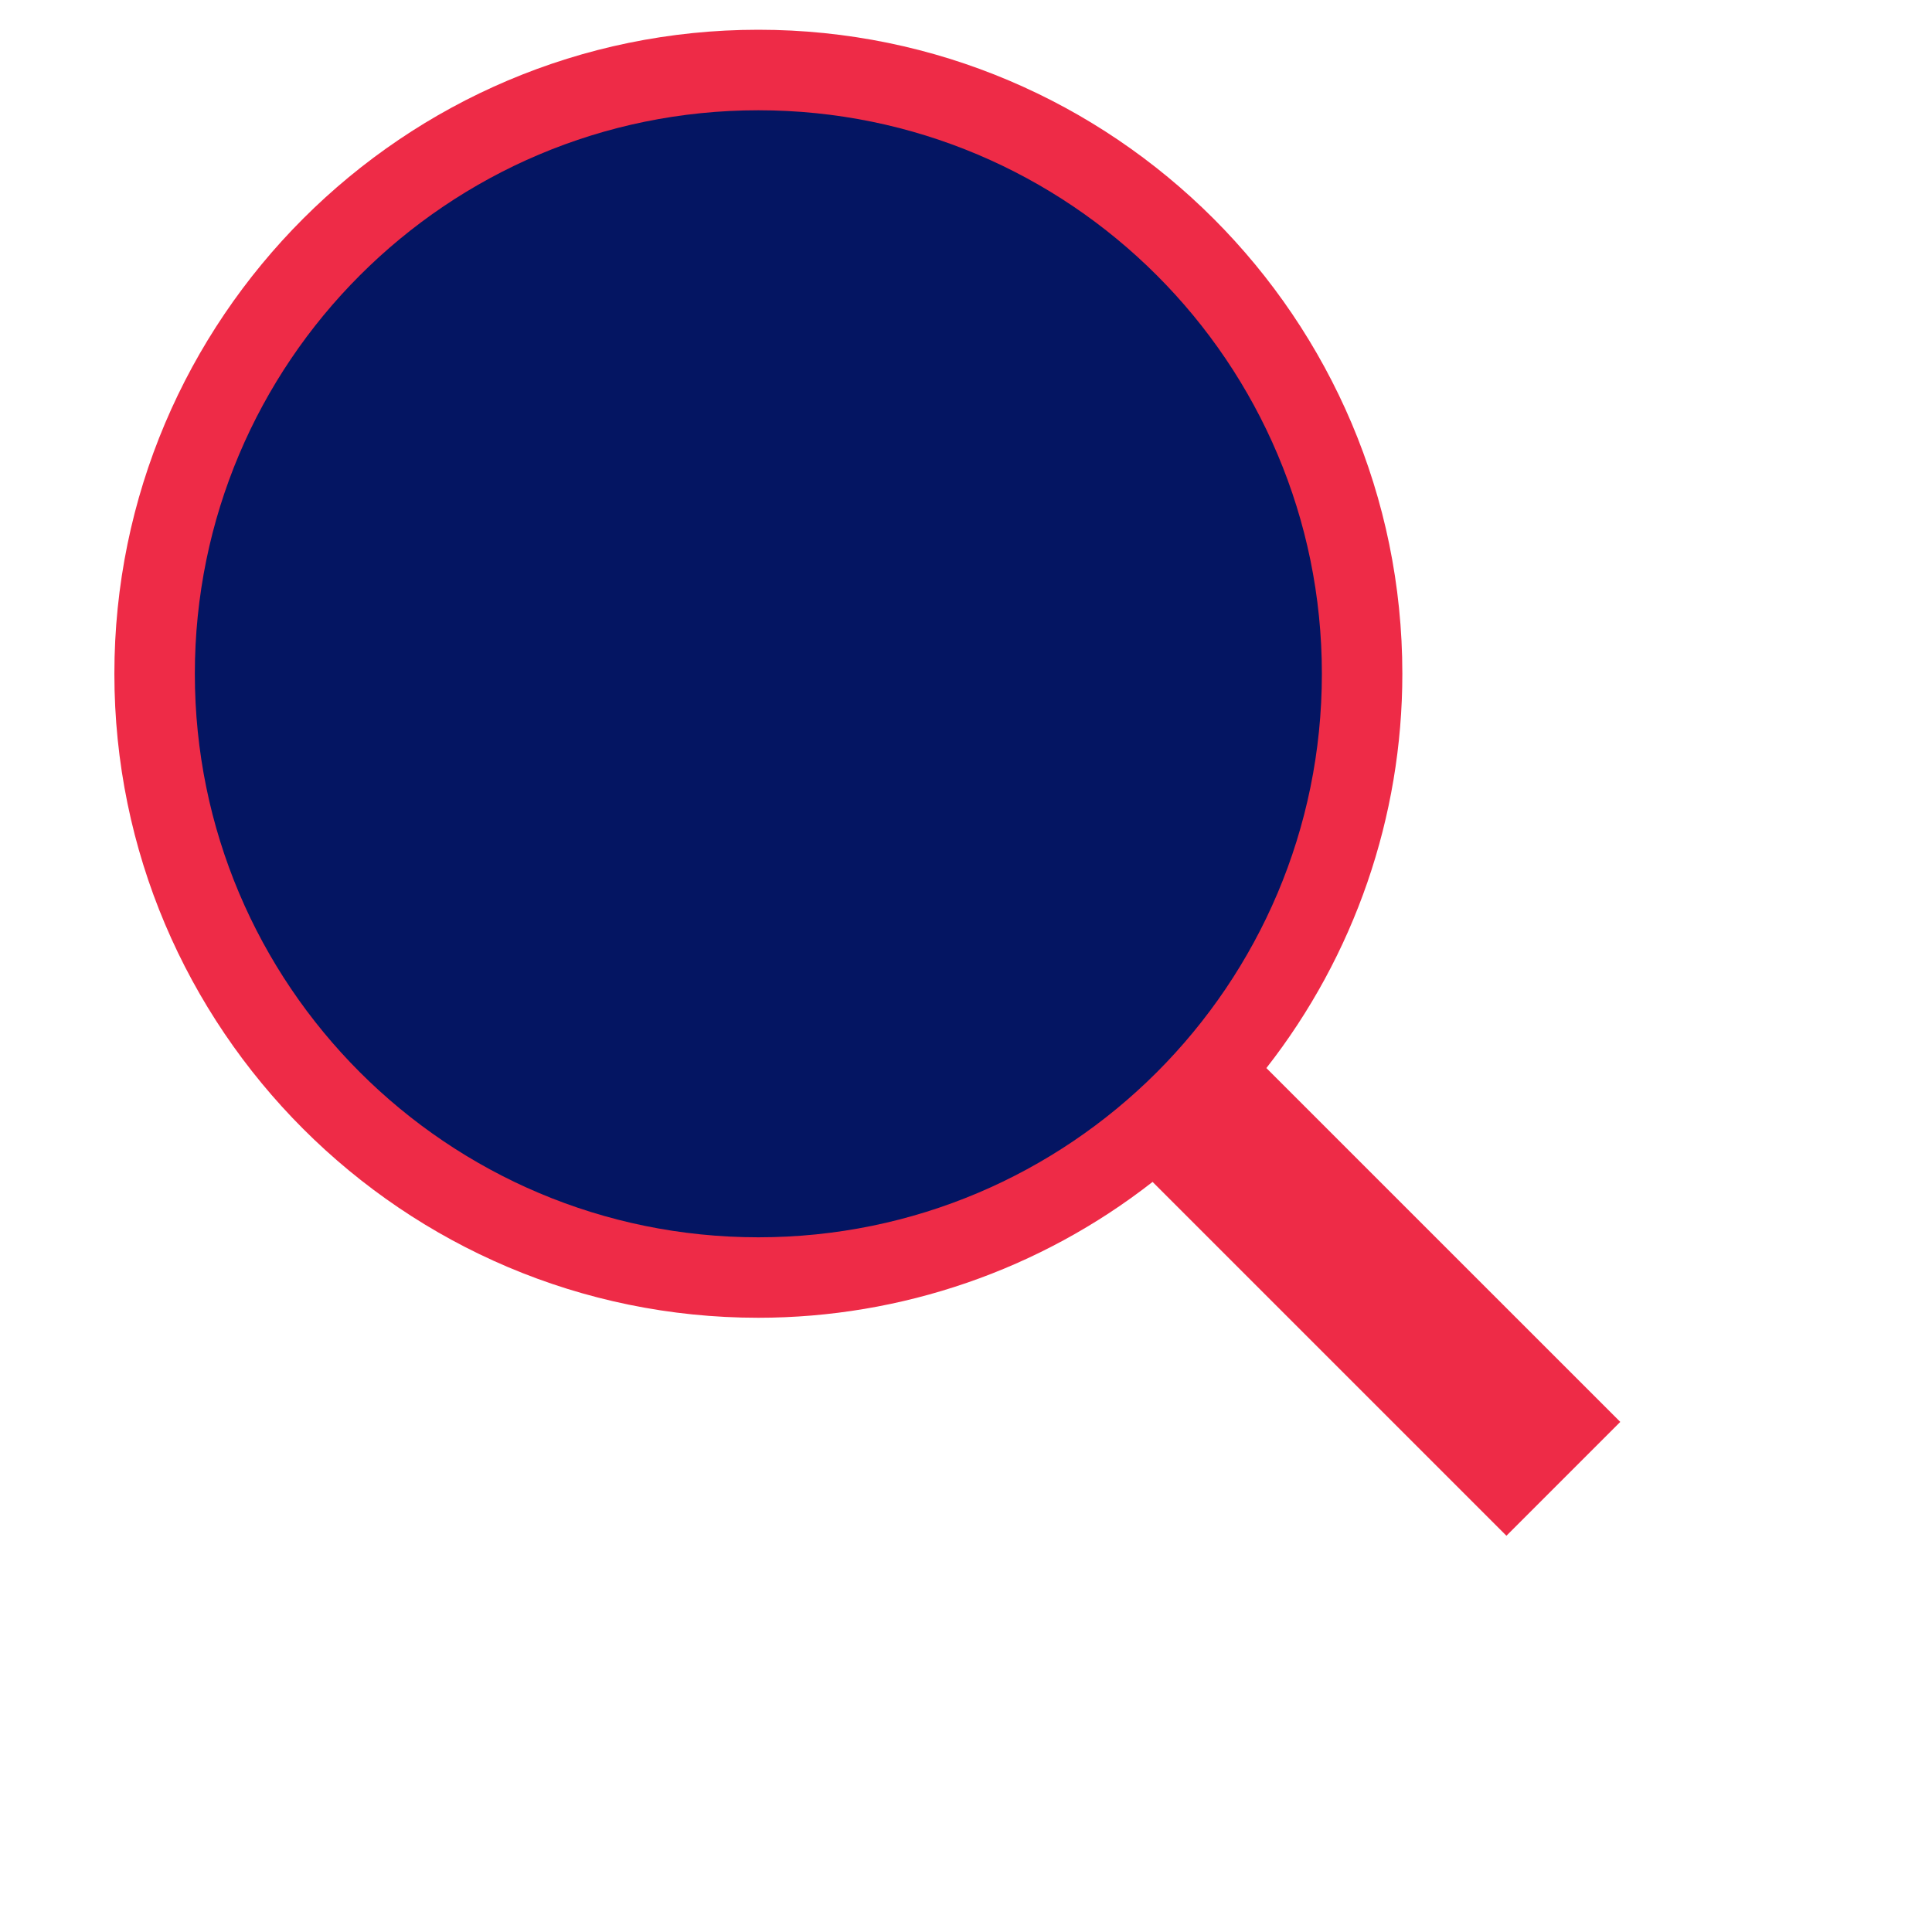
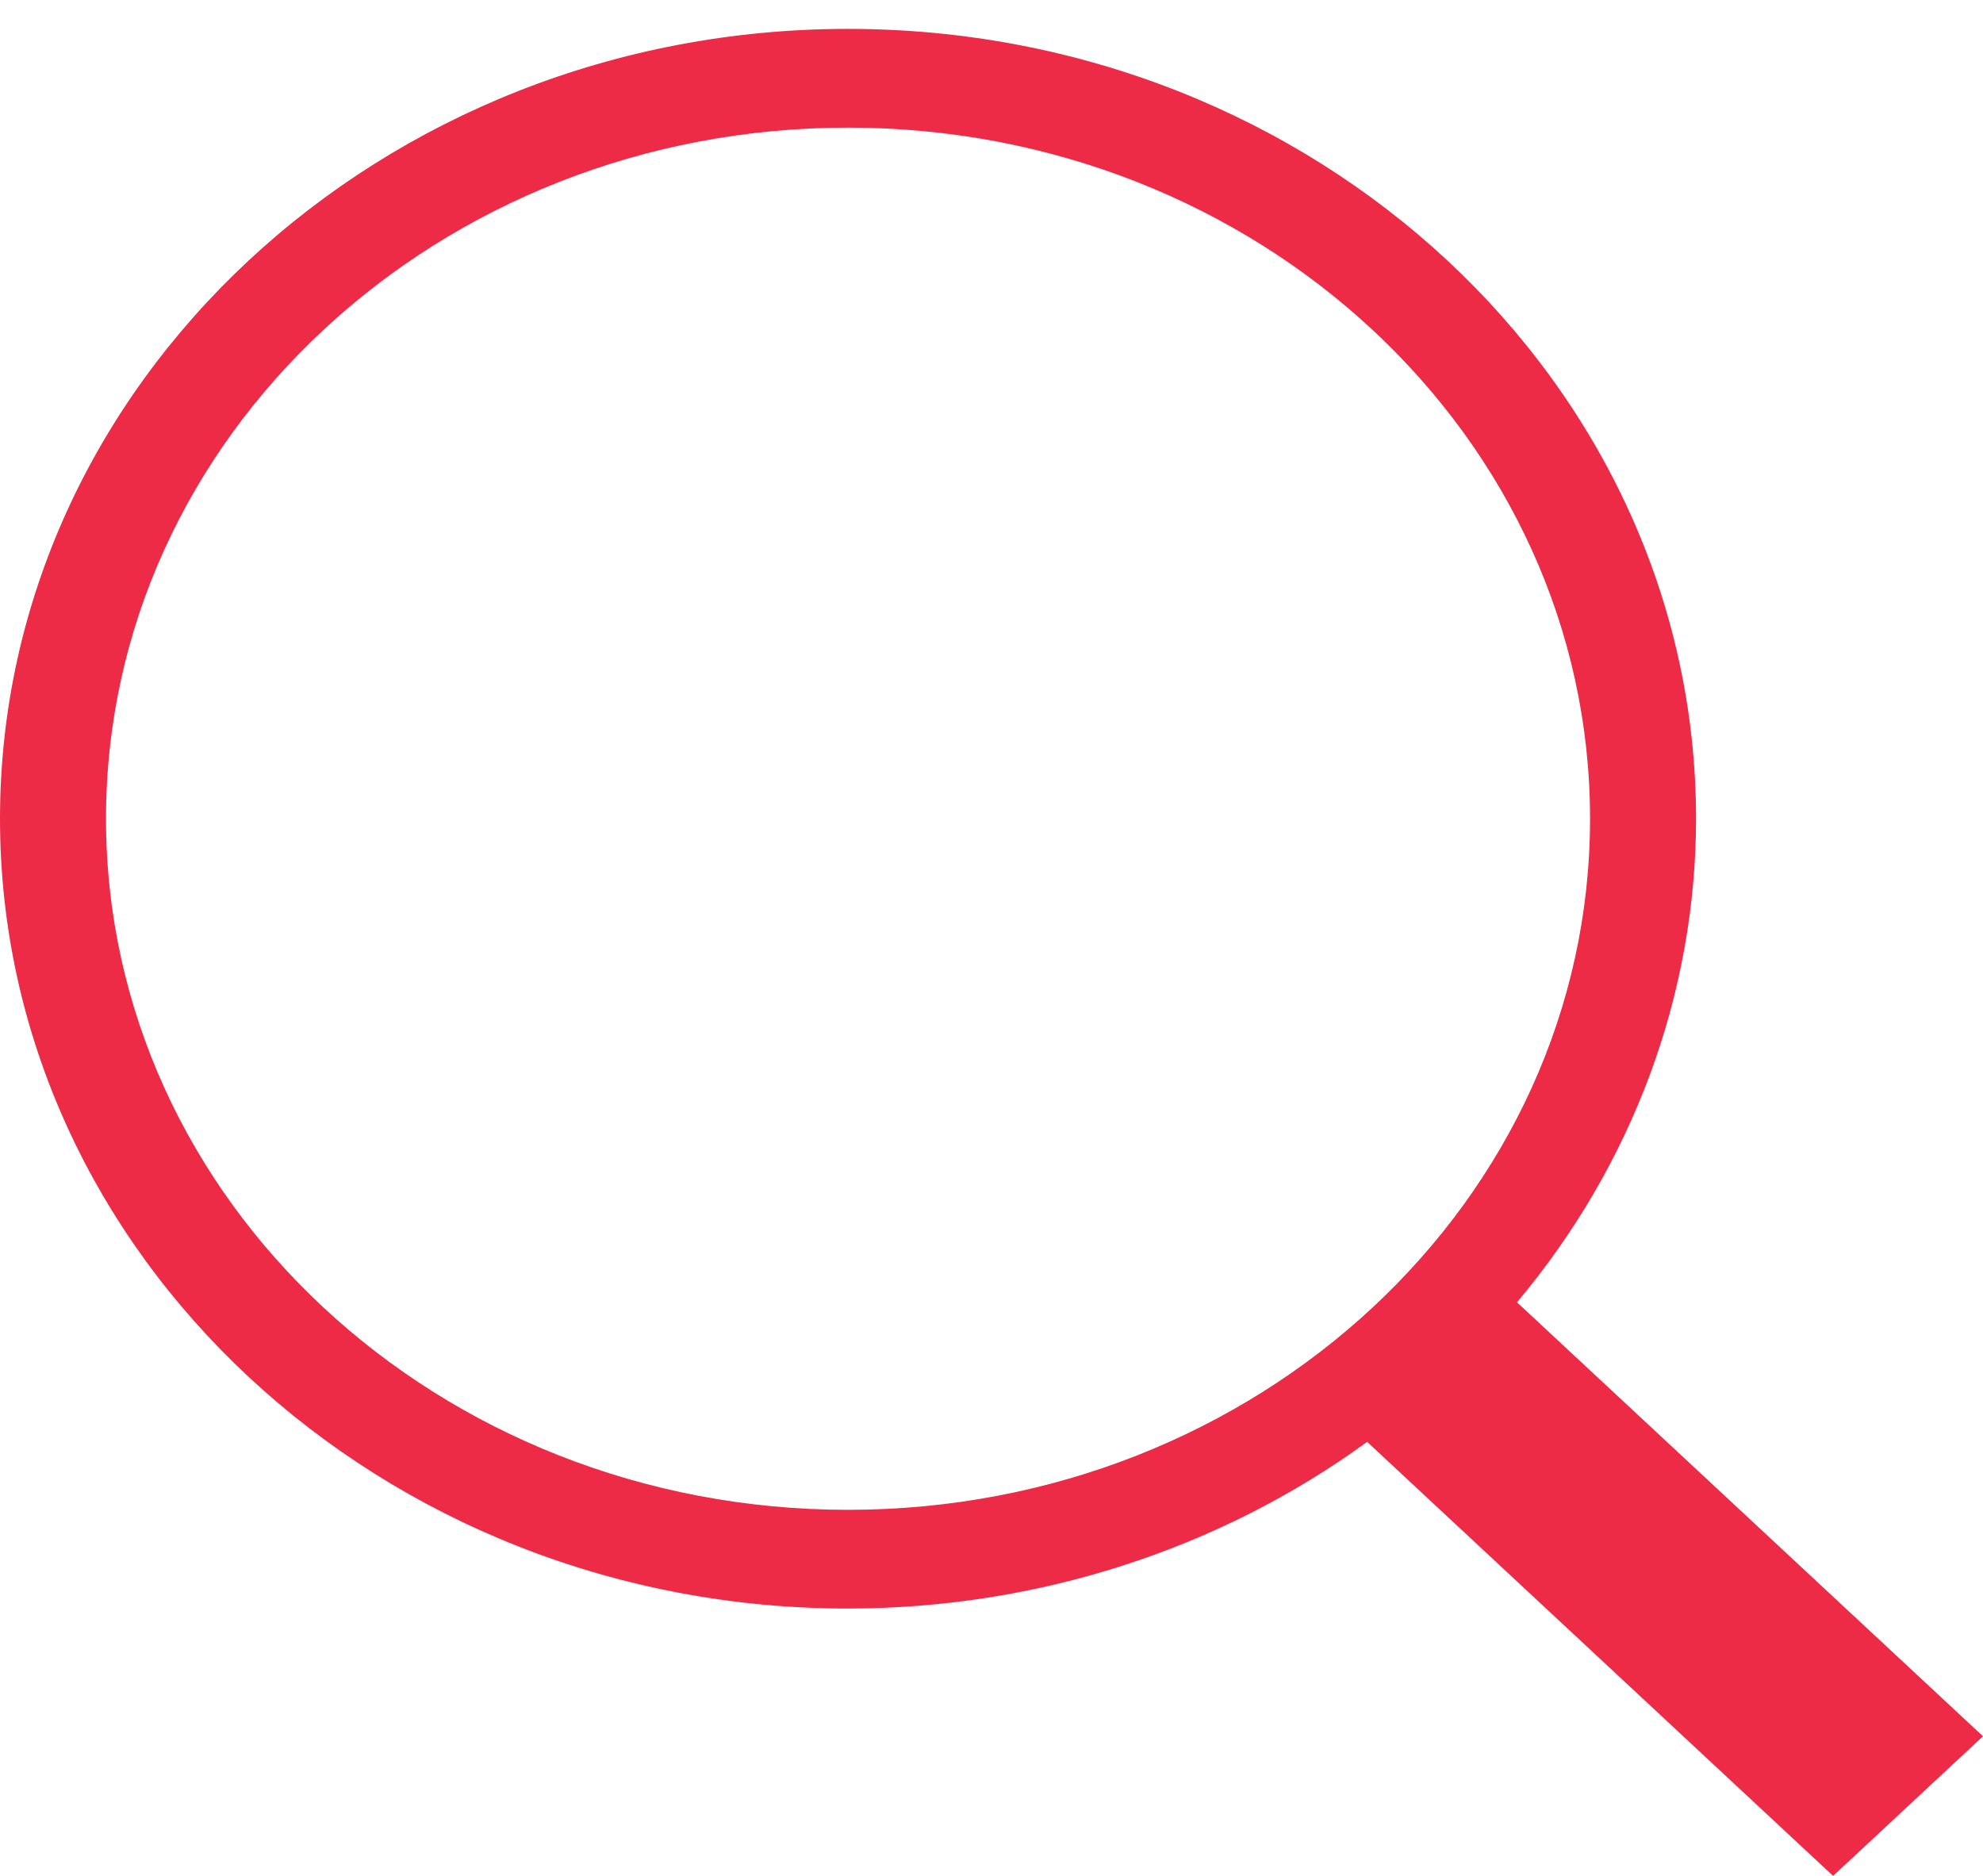
- <svg xmlns="http://www.w3.org/2000/svg" width="40" height="40" viewBox="0 0 40 40" fill="none">
-   <path d="M15.701 0.616C8.349 0.616 2.368 6.598 2.368 13.95C2.368 21.301 8.349 27.283 15.701 27.283C18.659 27.282 21.532 26.292 23.863 24.47L31.189 31.796L33.546 29.439L26.219 22.113C28.043 19.782 29.034 16.909 29.034 13.95C29.034 6.598 23.053 0.616 15.701 0.616Z" fill="#EE2B47" />
-   <circle cx="15.701" cy="13.95" r="11.667" fill="#041562" />
+ <svg xmlns="http://www.w3.org/2000/svg" width="37" height="35" viewBox="0 0 37 35" fill="none">
+   <path fill-rule="evenodd" clip-rule="evenodd" d="M0 15.275C0 7.15 7.099 0.539 15.823 0.539C24.547 0.539 31.646 7.15 31.646 15.275C31.645 18.546 30.469 21.722 28.305 24.298L37 32.395L34.203 35L25.509 26.902C22.743 28.916 19.334 30.011 15.823 30.012C7.099 30.012 0 23.401 0 15.275ZM15.823 28.17C23.469 28.17 29.668 22.397 29.668 15.275C29.668 8.154 23.469 2.381 15.823 2.381C8.177 2.381 1.978 8.154 1.978 15.275C1.978 22.397 8.177 28.17 15.823 28.17Z" fill="#EE2B47" />
</svg>
